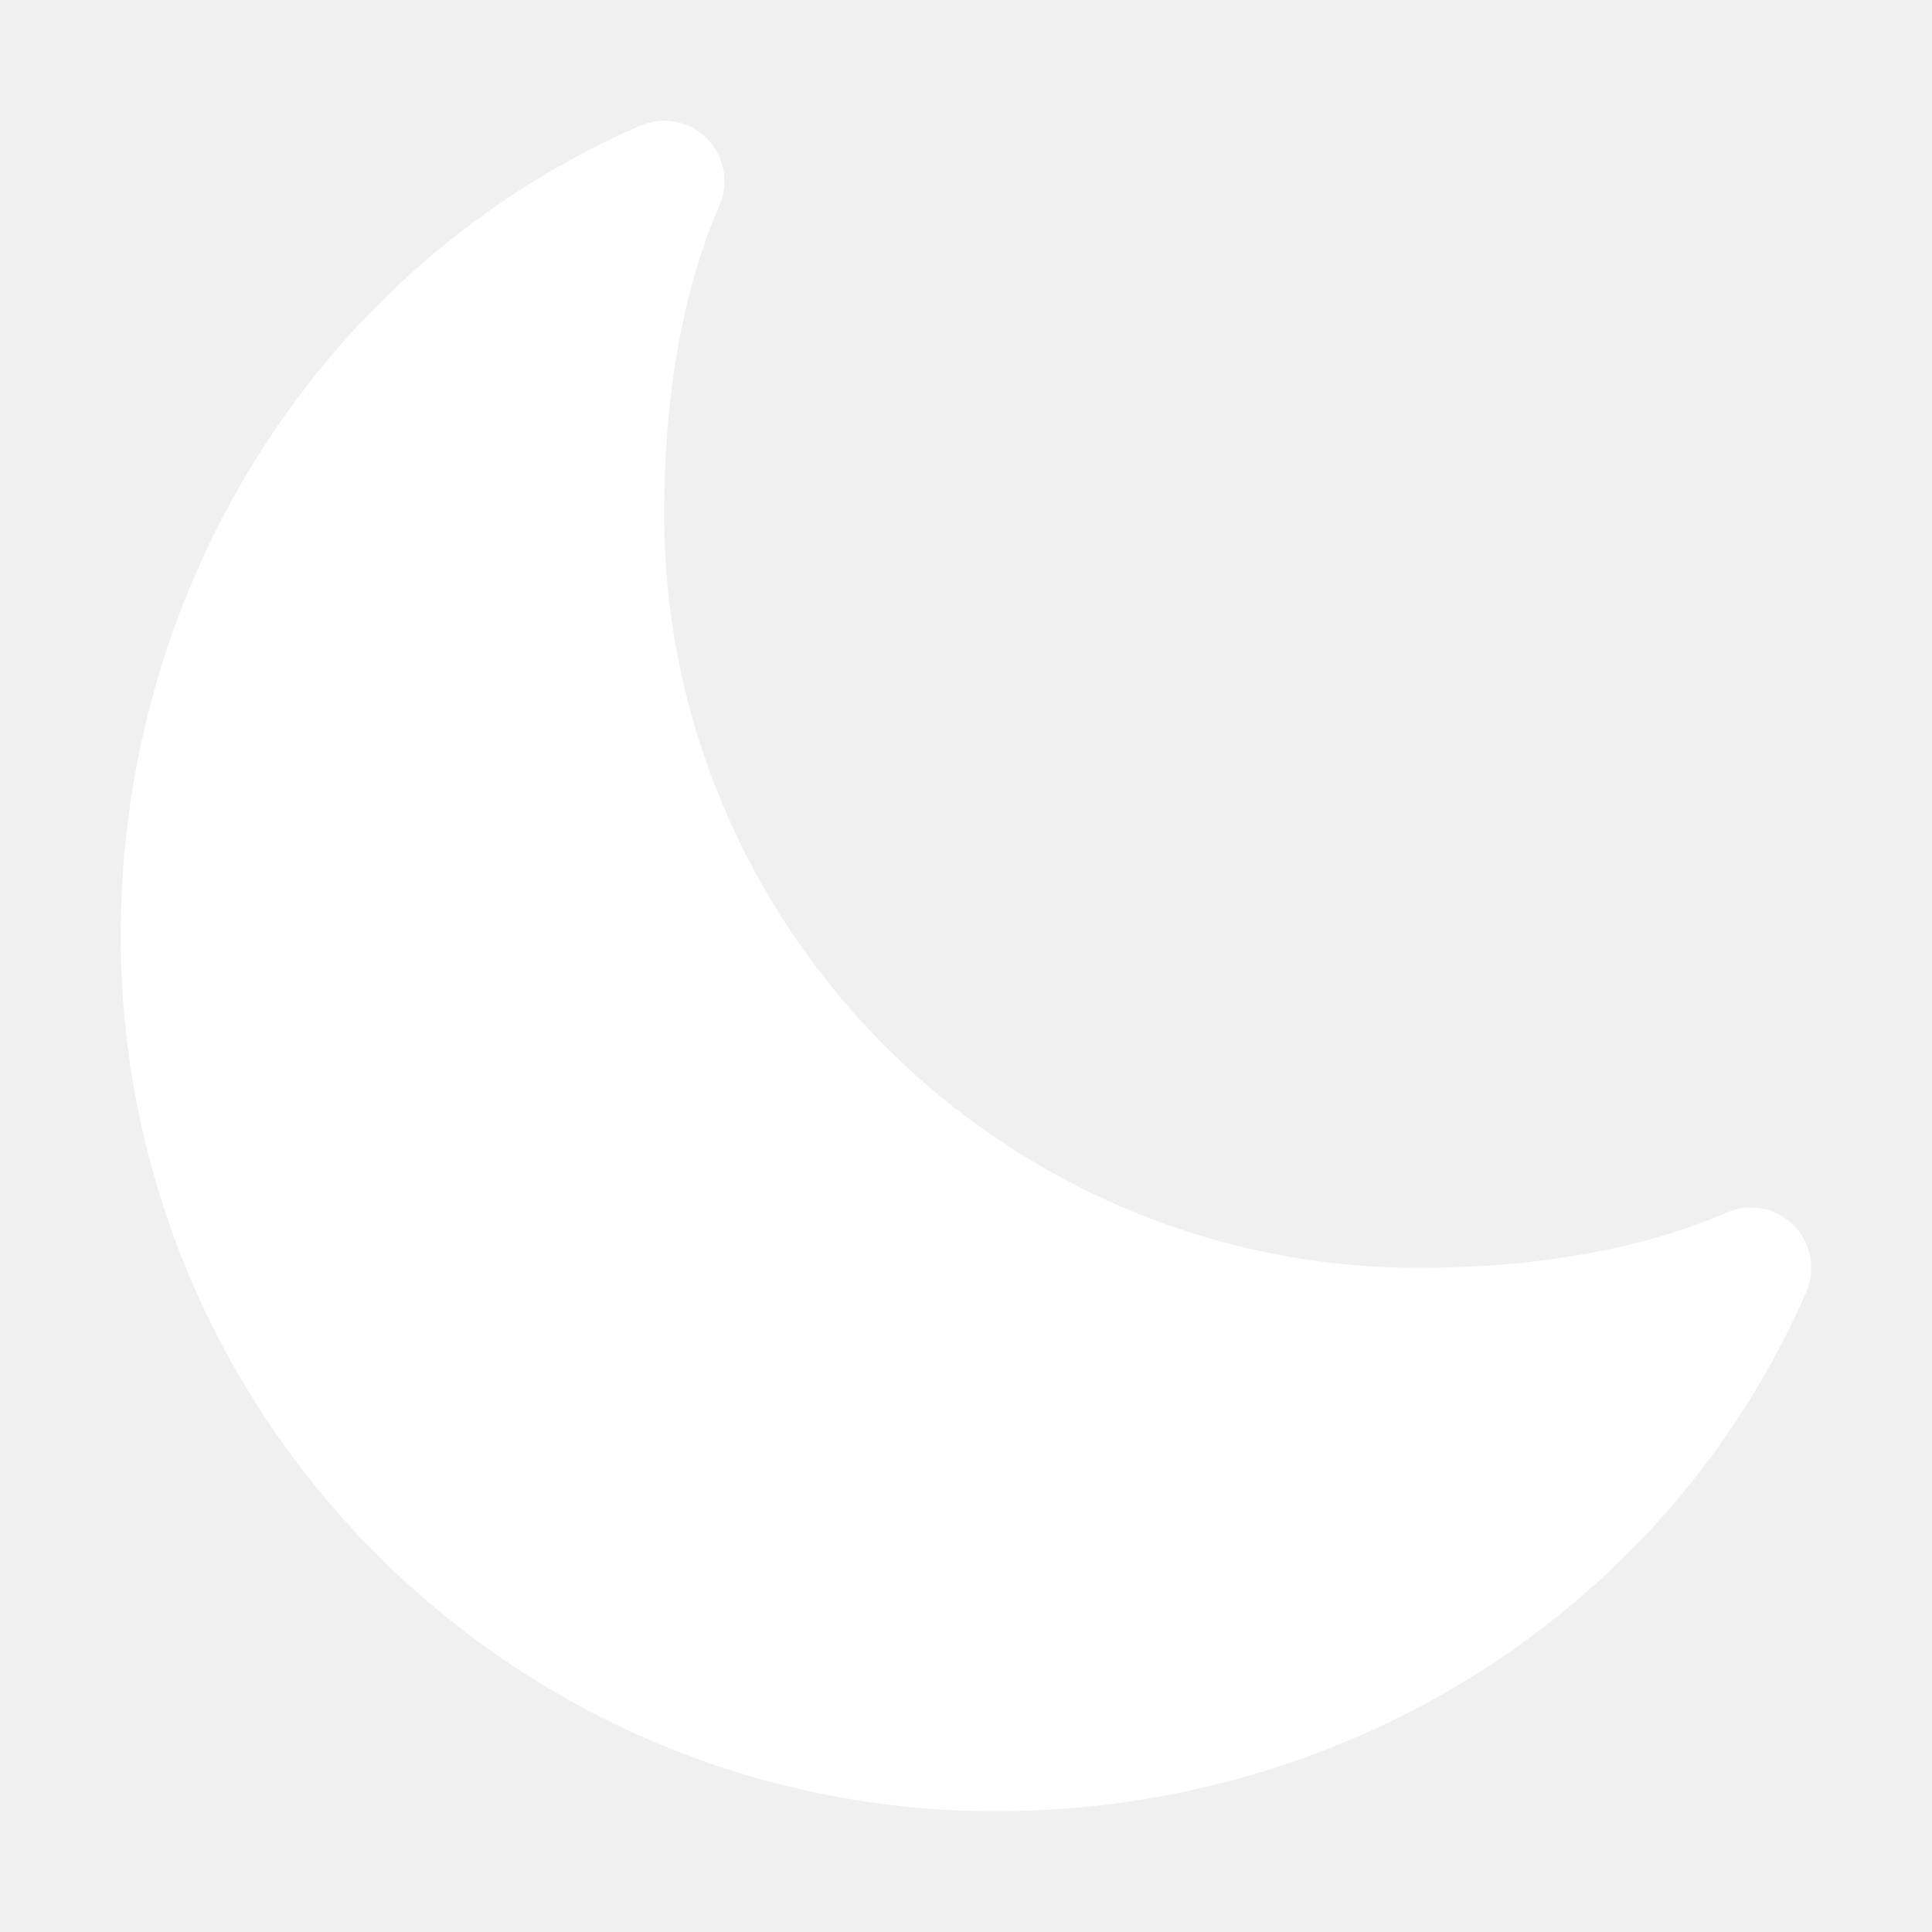
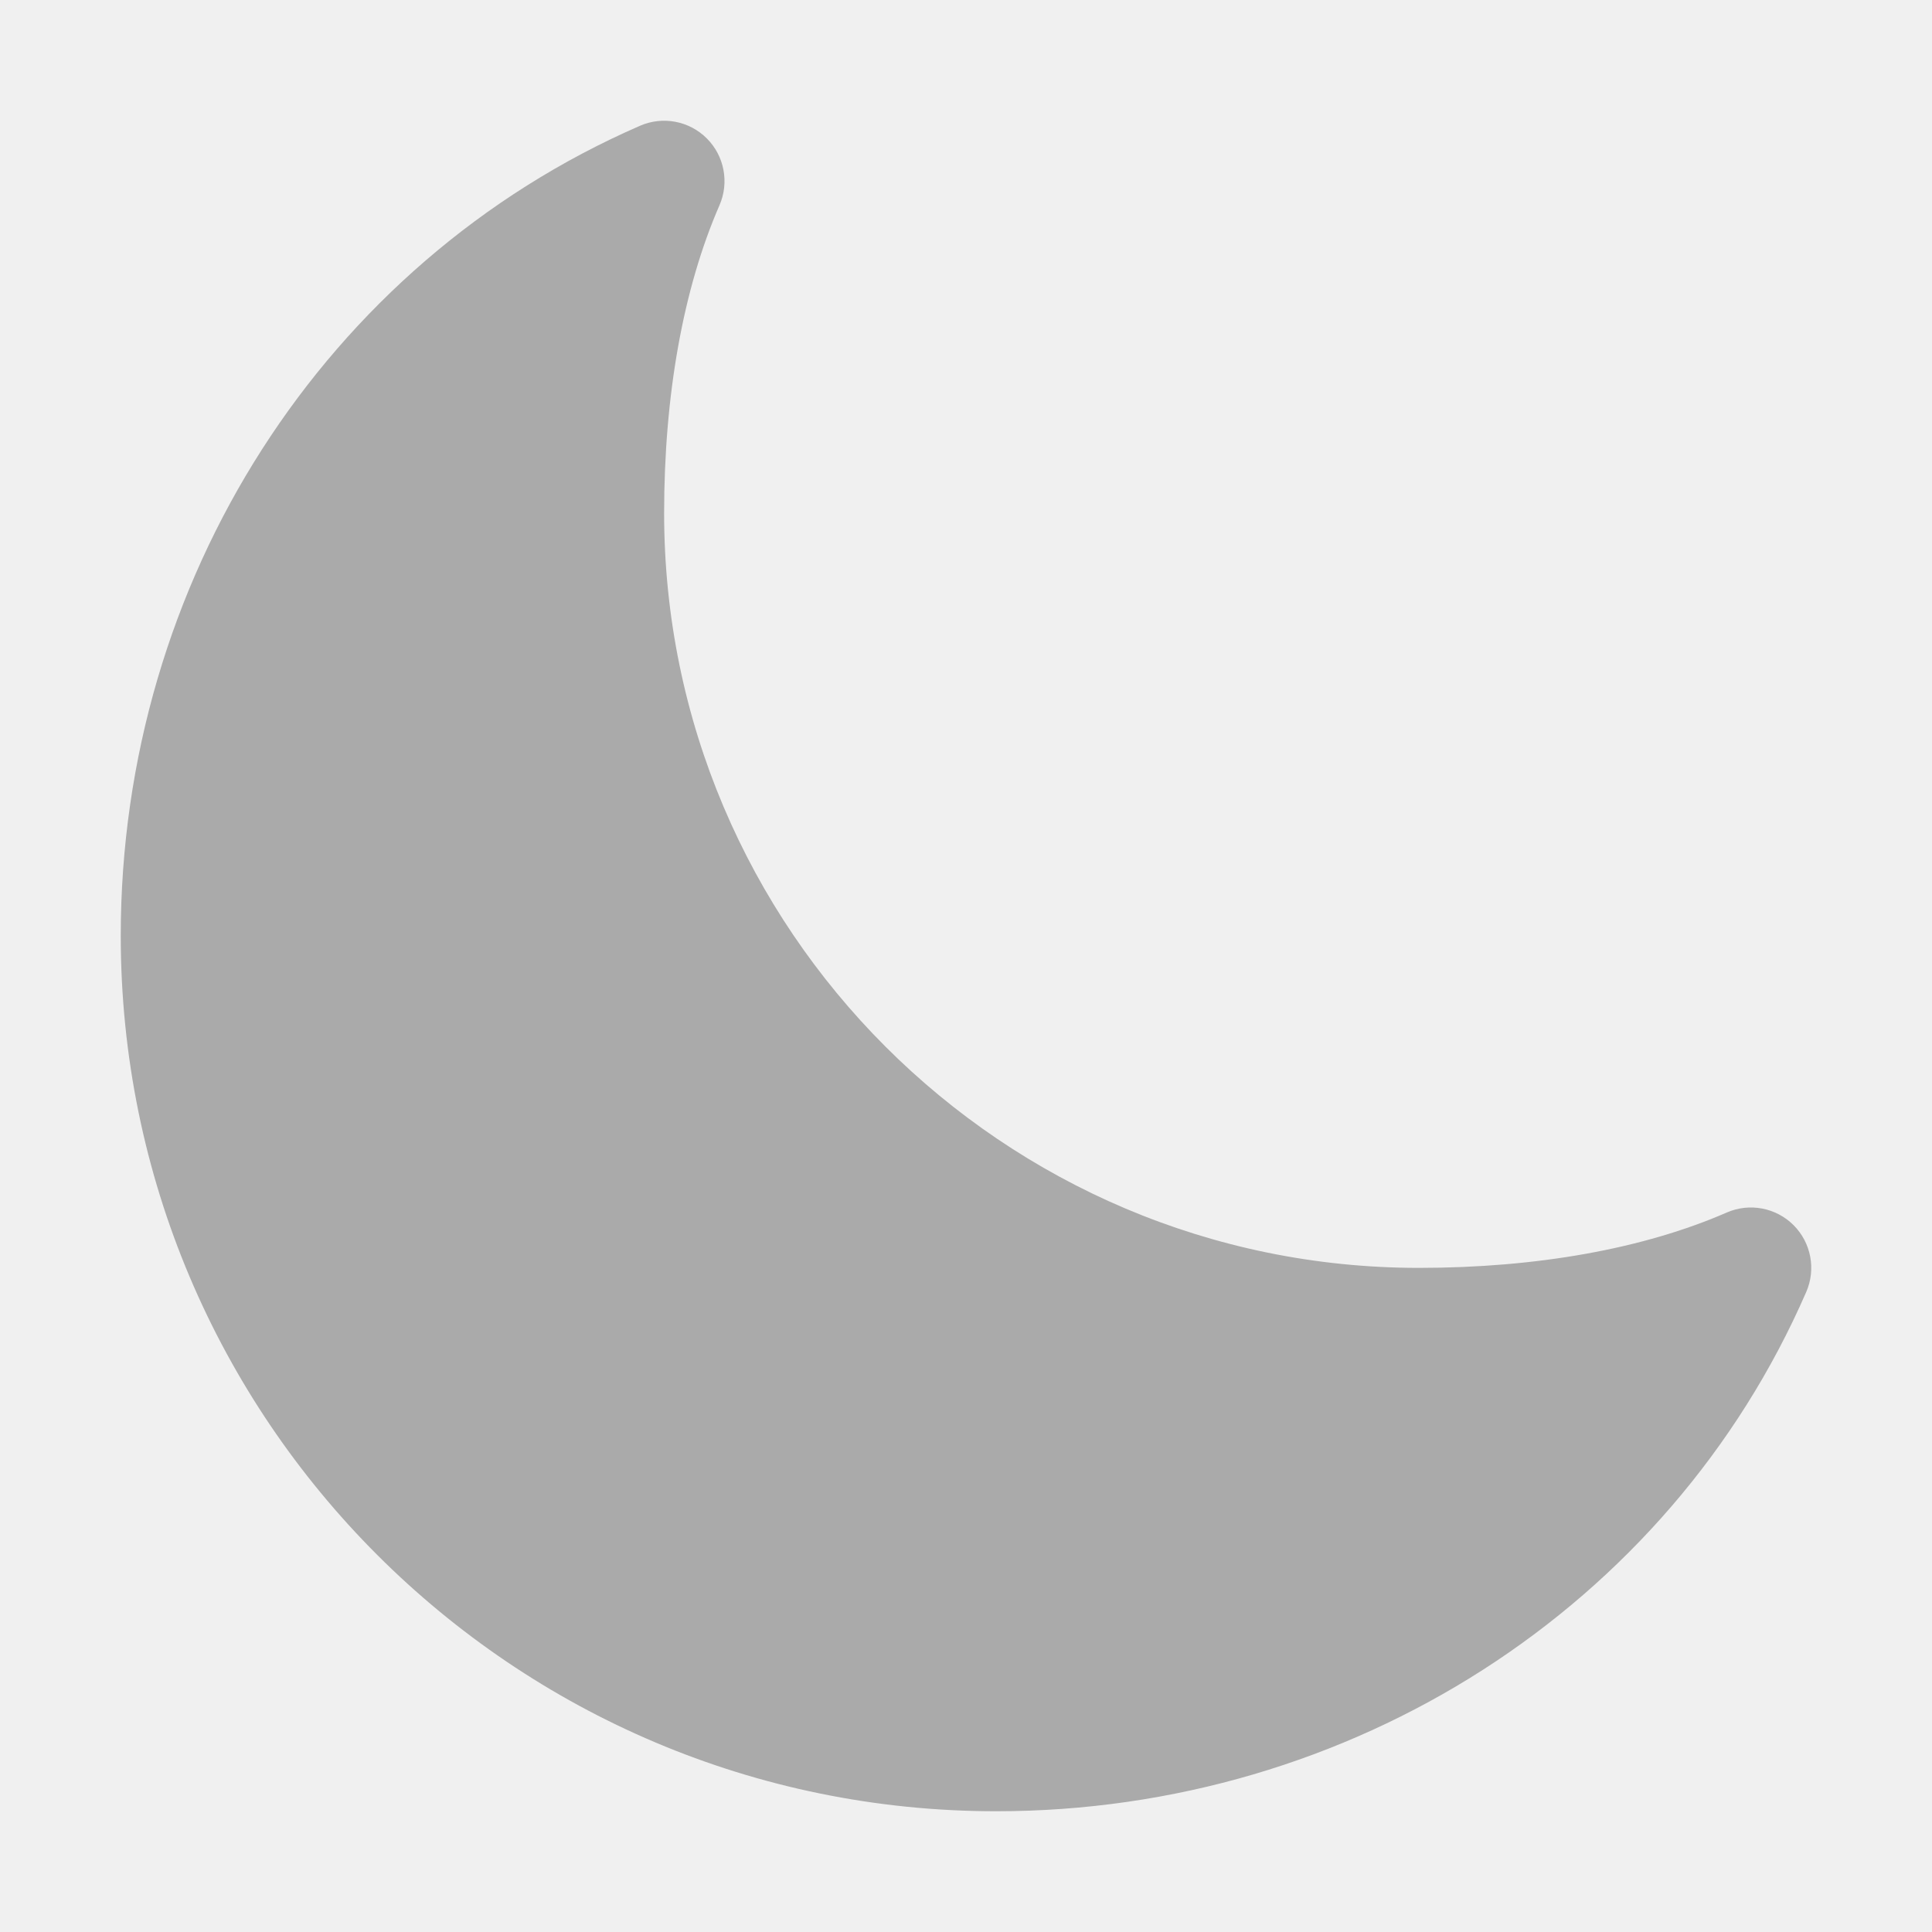
<svg xmlns="http://www.w3.org/2000/svg" height="512" viewBox="0 0 512 512" width="512">
-   <path fill="#ffffff" d="M264,480A232,232,0,0,1,32,248C32,154,86,69.72,169.61,33.33a16,16,0,0,1,21.06,21.06C181.07,76.43,176,104.66,176,136c0,110.28,89.72,200,200,200,31.34,0,59.57-5.07,81.61-14.67a16,16,0,0,1,21.06,21.06C442.28,426,358,480,264,480Z" />
+   <path fill="#aaaaaa" d="M264,480A232,232,0,0,1,32,248C32,154,86,69.72,169.61,33.33a16,16,0,0,1,21.06,21.06C181.07,76.43,176,104.66,176,136c0,110.28,89.72,200,200,200,31.34,0,59.57-5.07,81.61-14.67a16,16,0,0,1,21.06,21.06C442.28,426,358,480,264,480Z" />
</svg>
